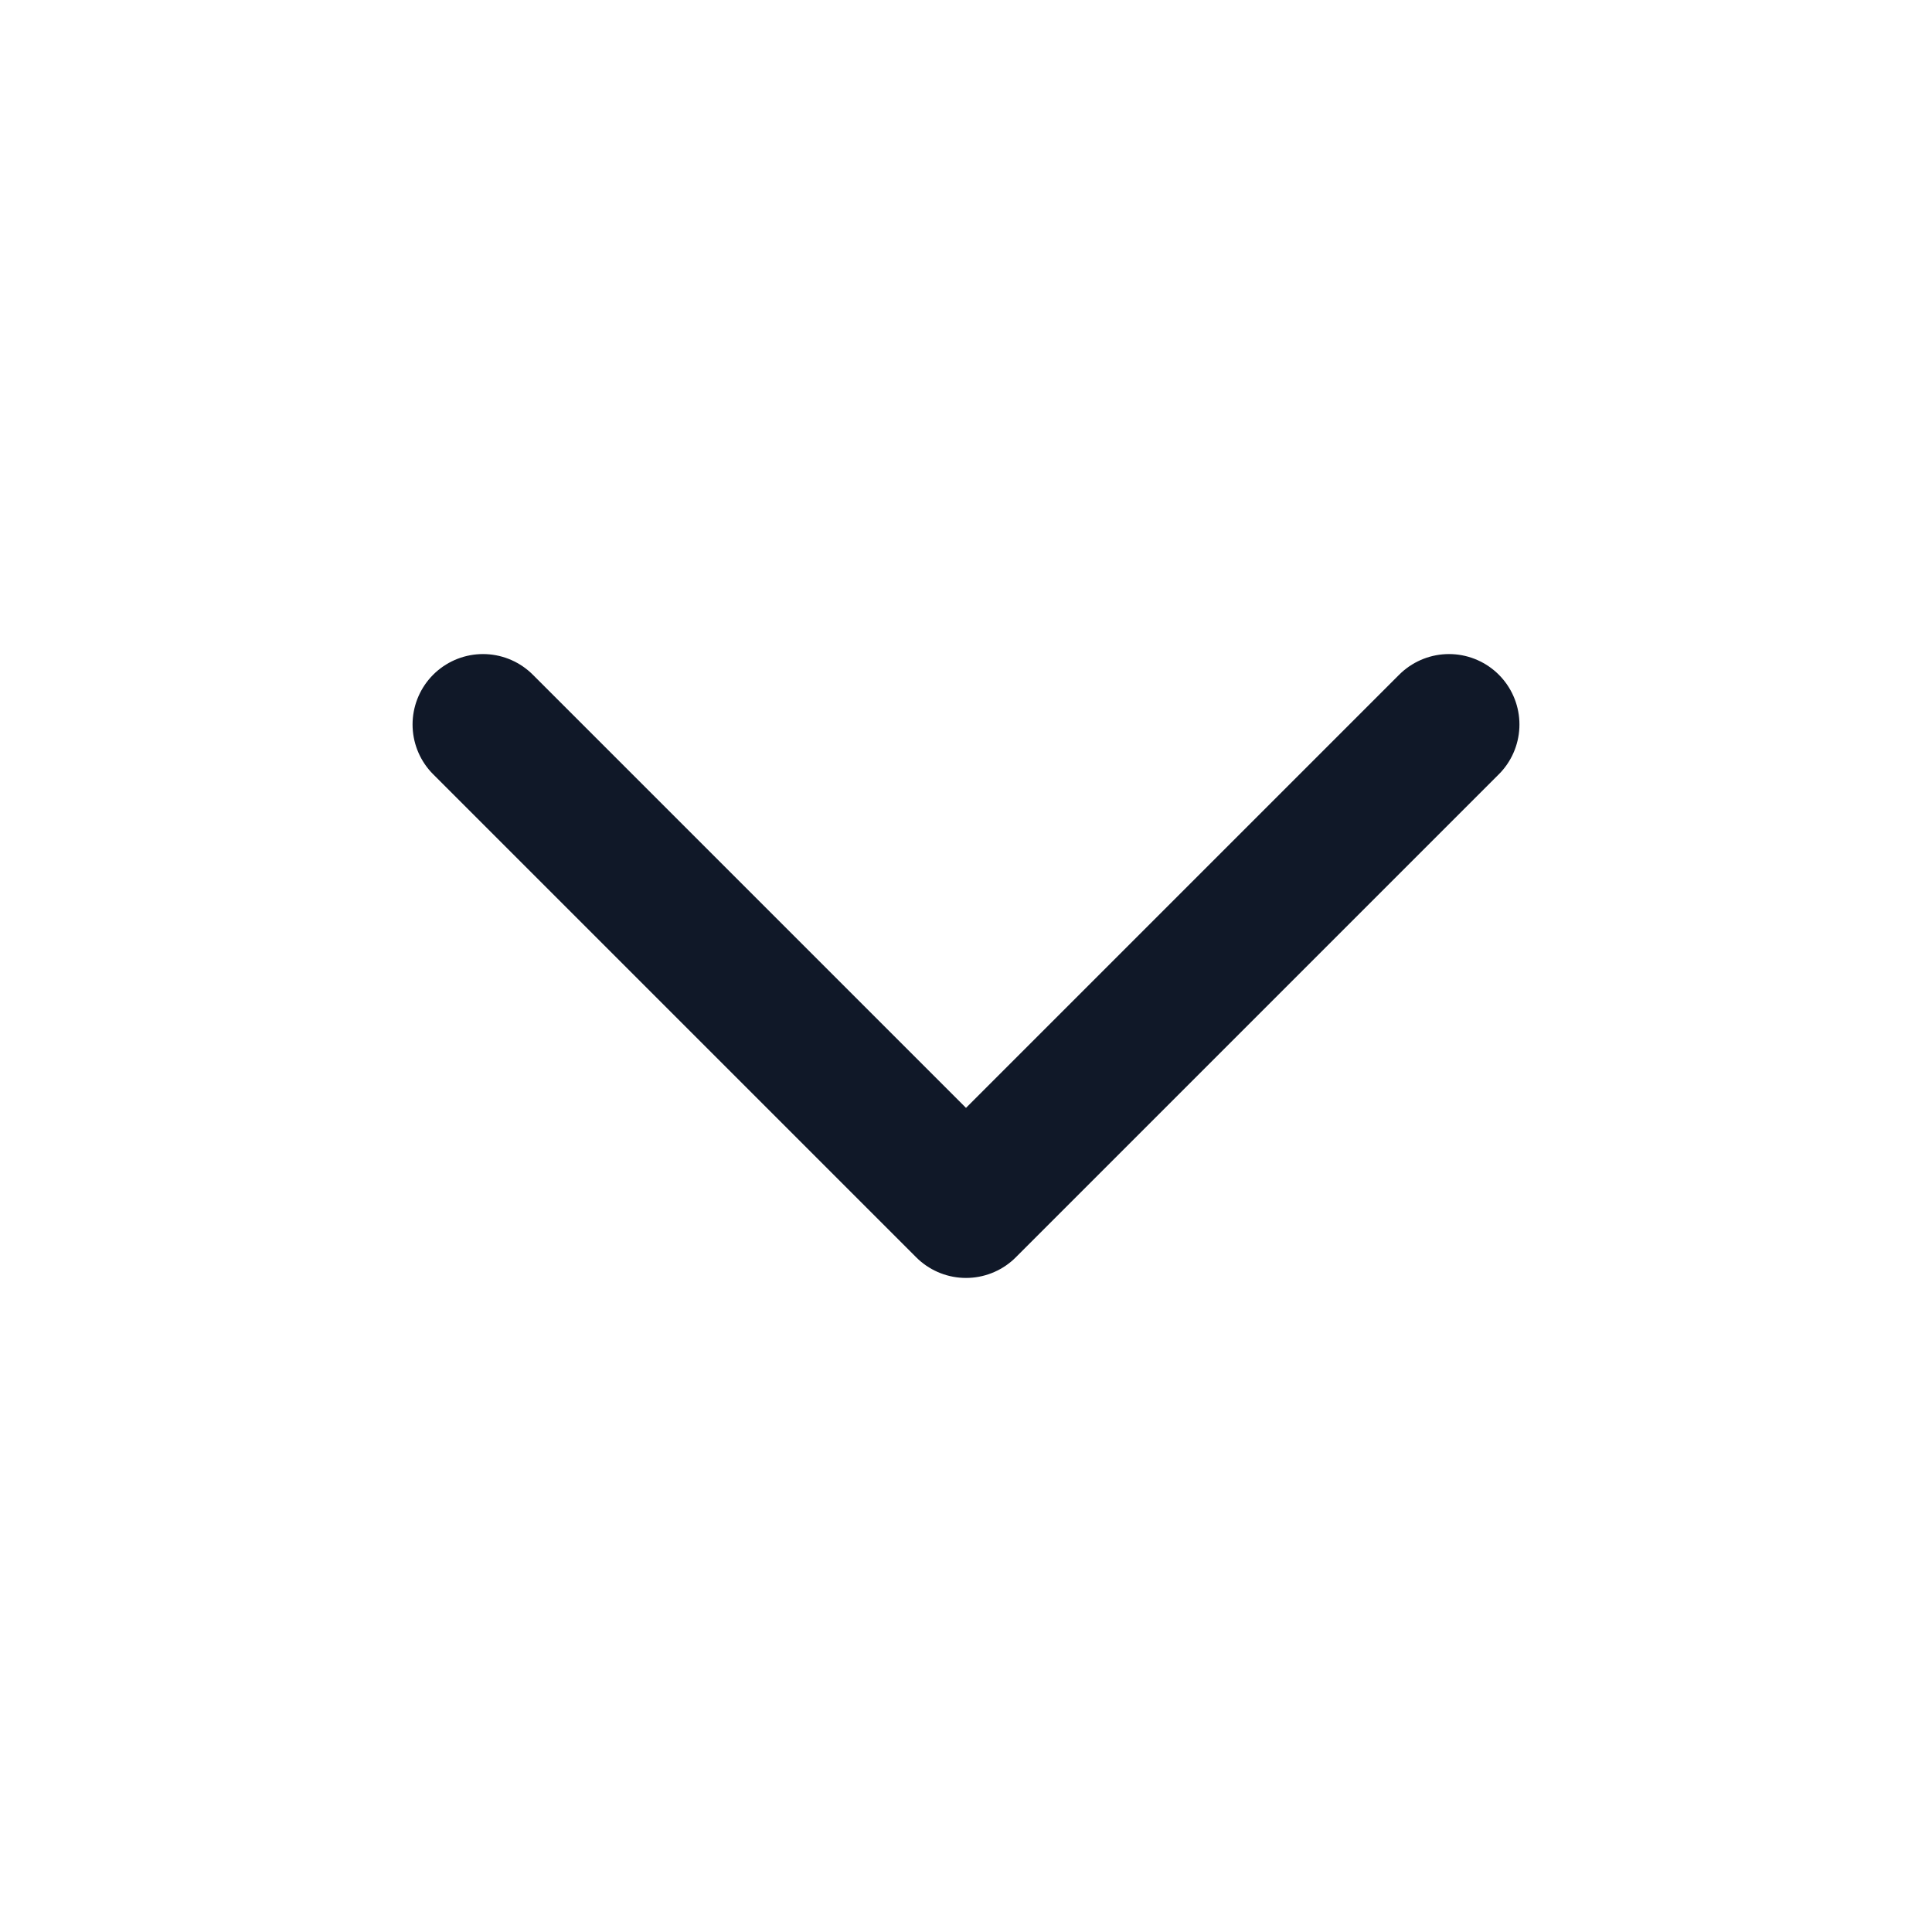
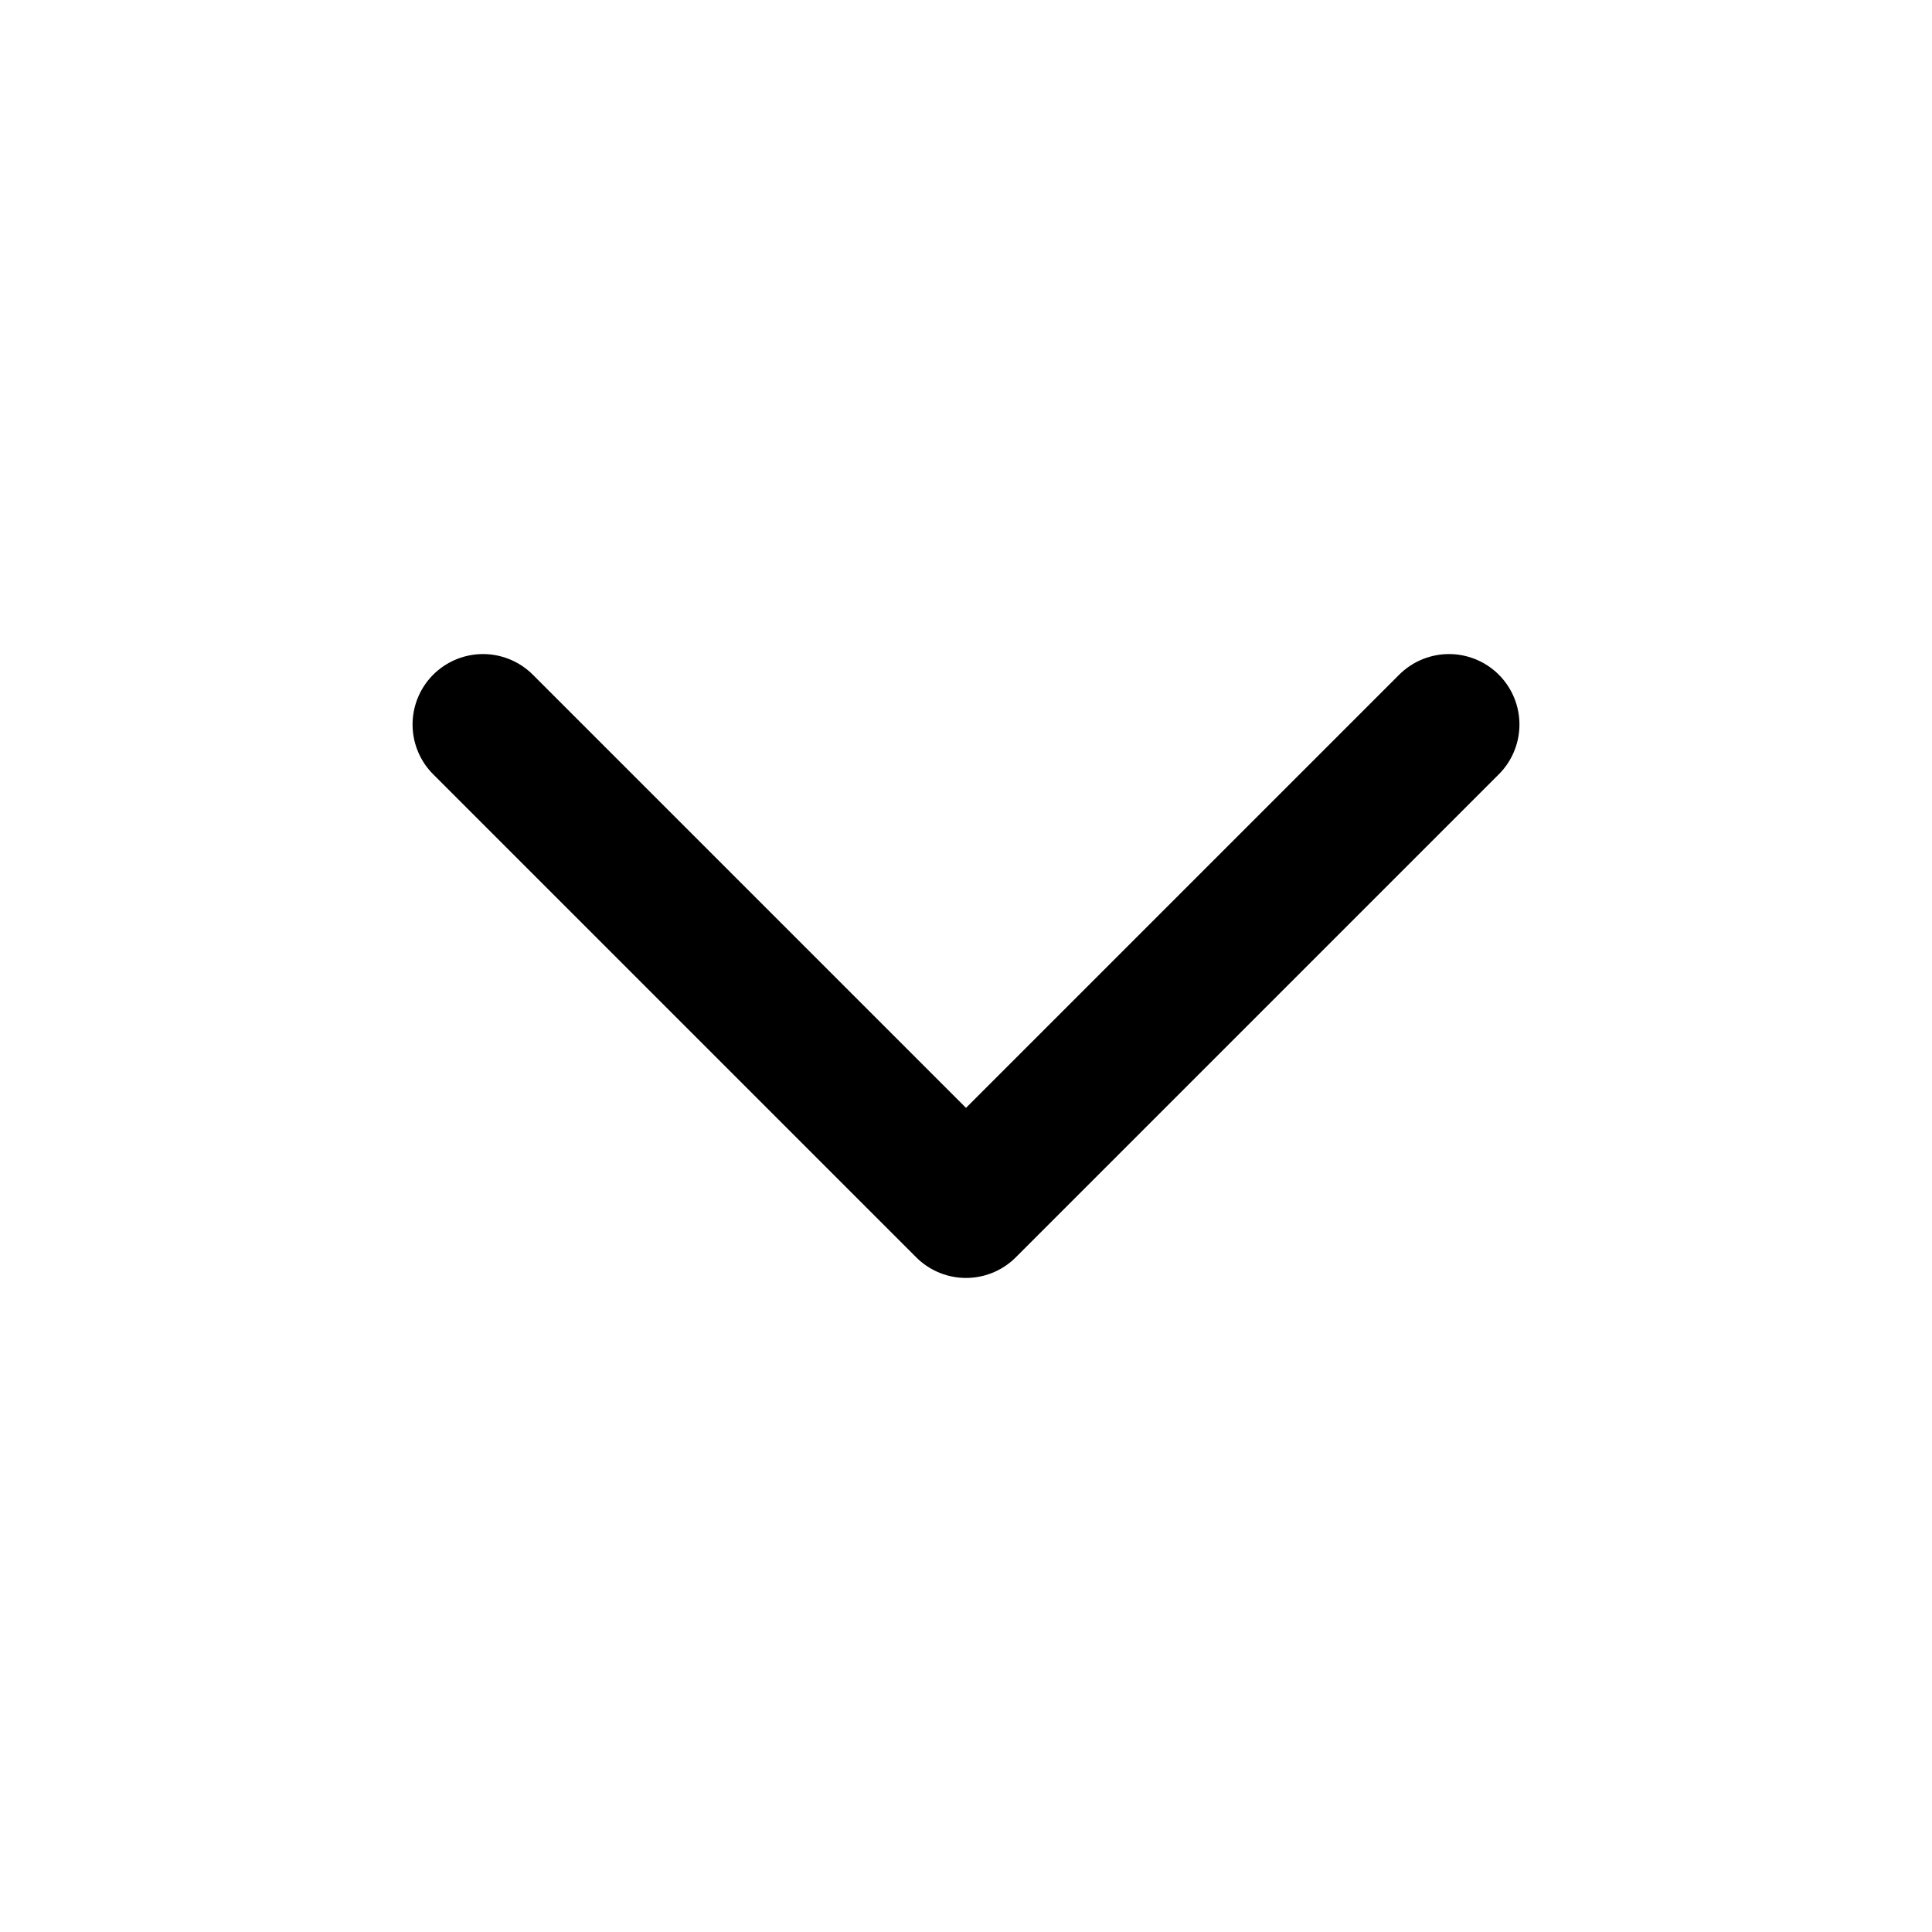
<svg xmlns="http://www.w3.org/2000/svg" width="24" height="24" viewBox="0 0 24 24" fill="none">
-   <path d="M6 9L12 15L18 9" stroke="#101828" stroke-width="1.75" stroke-linecap="round" stroke-linejoin="round" />
+   <path d="M6 9L12 15L18 9" stroke="currentColor" stroke-width="1.75" stroke-linecap="round" stroke-linejoin="round" />
</svg>
